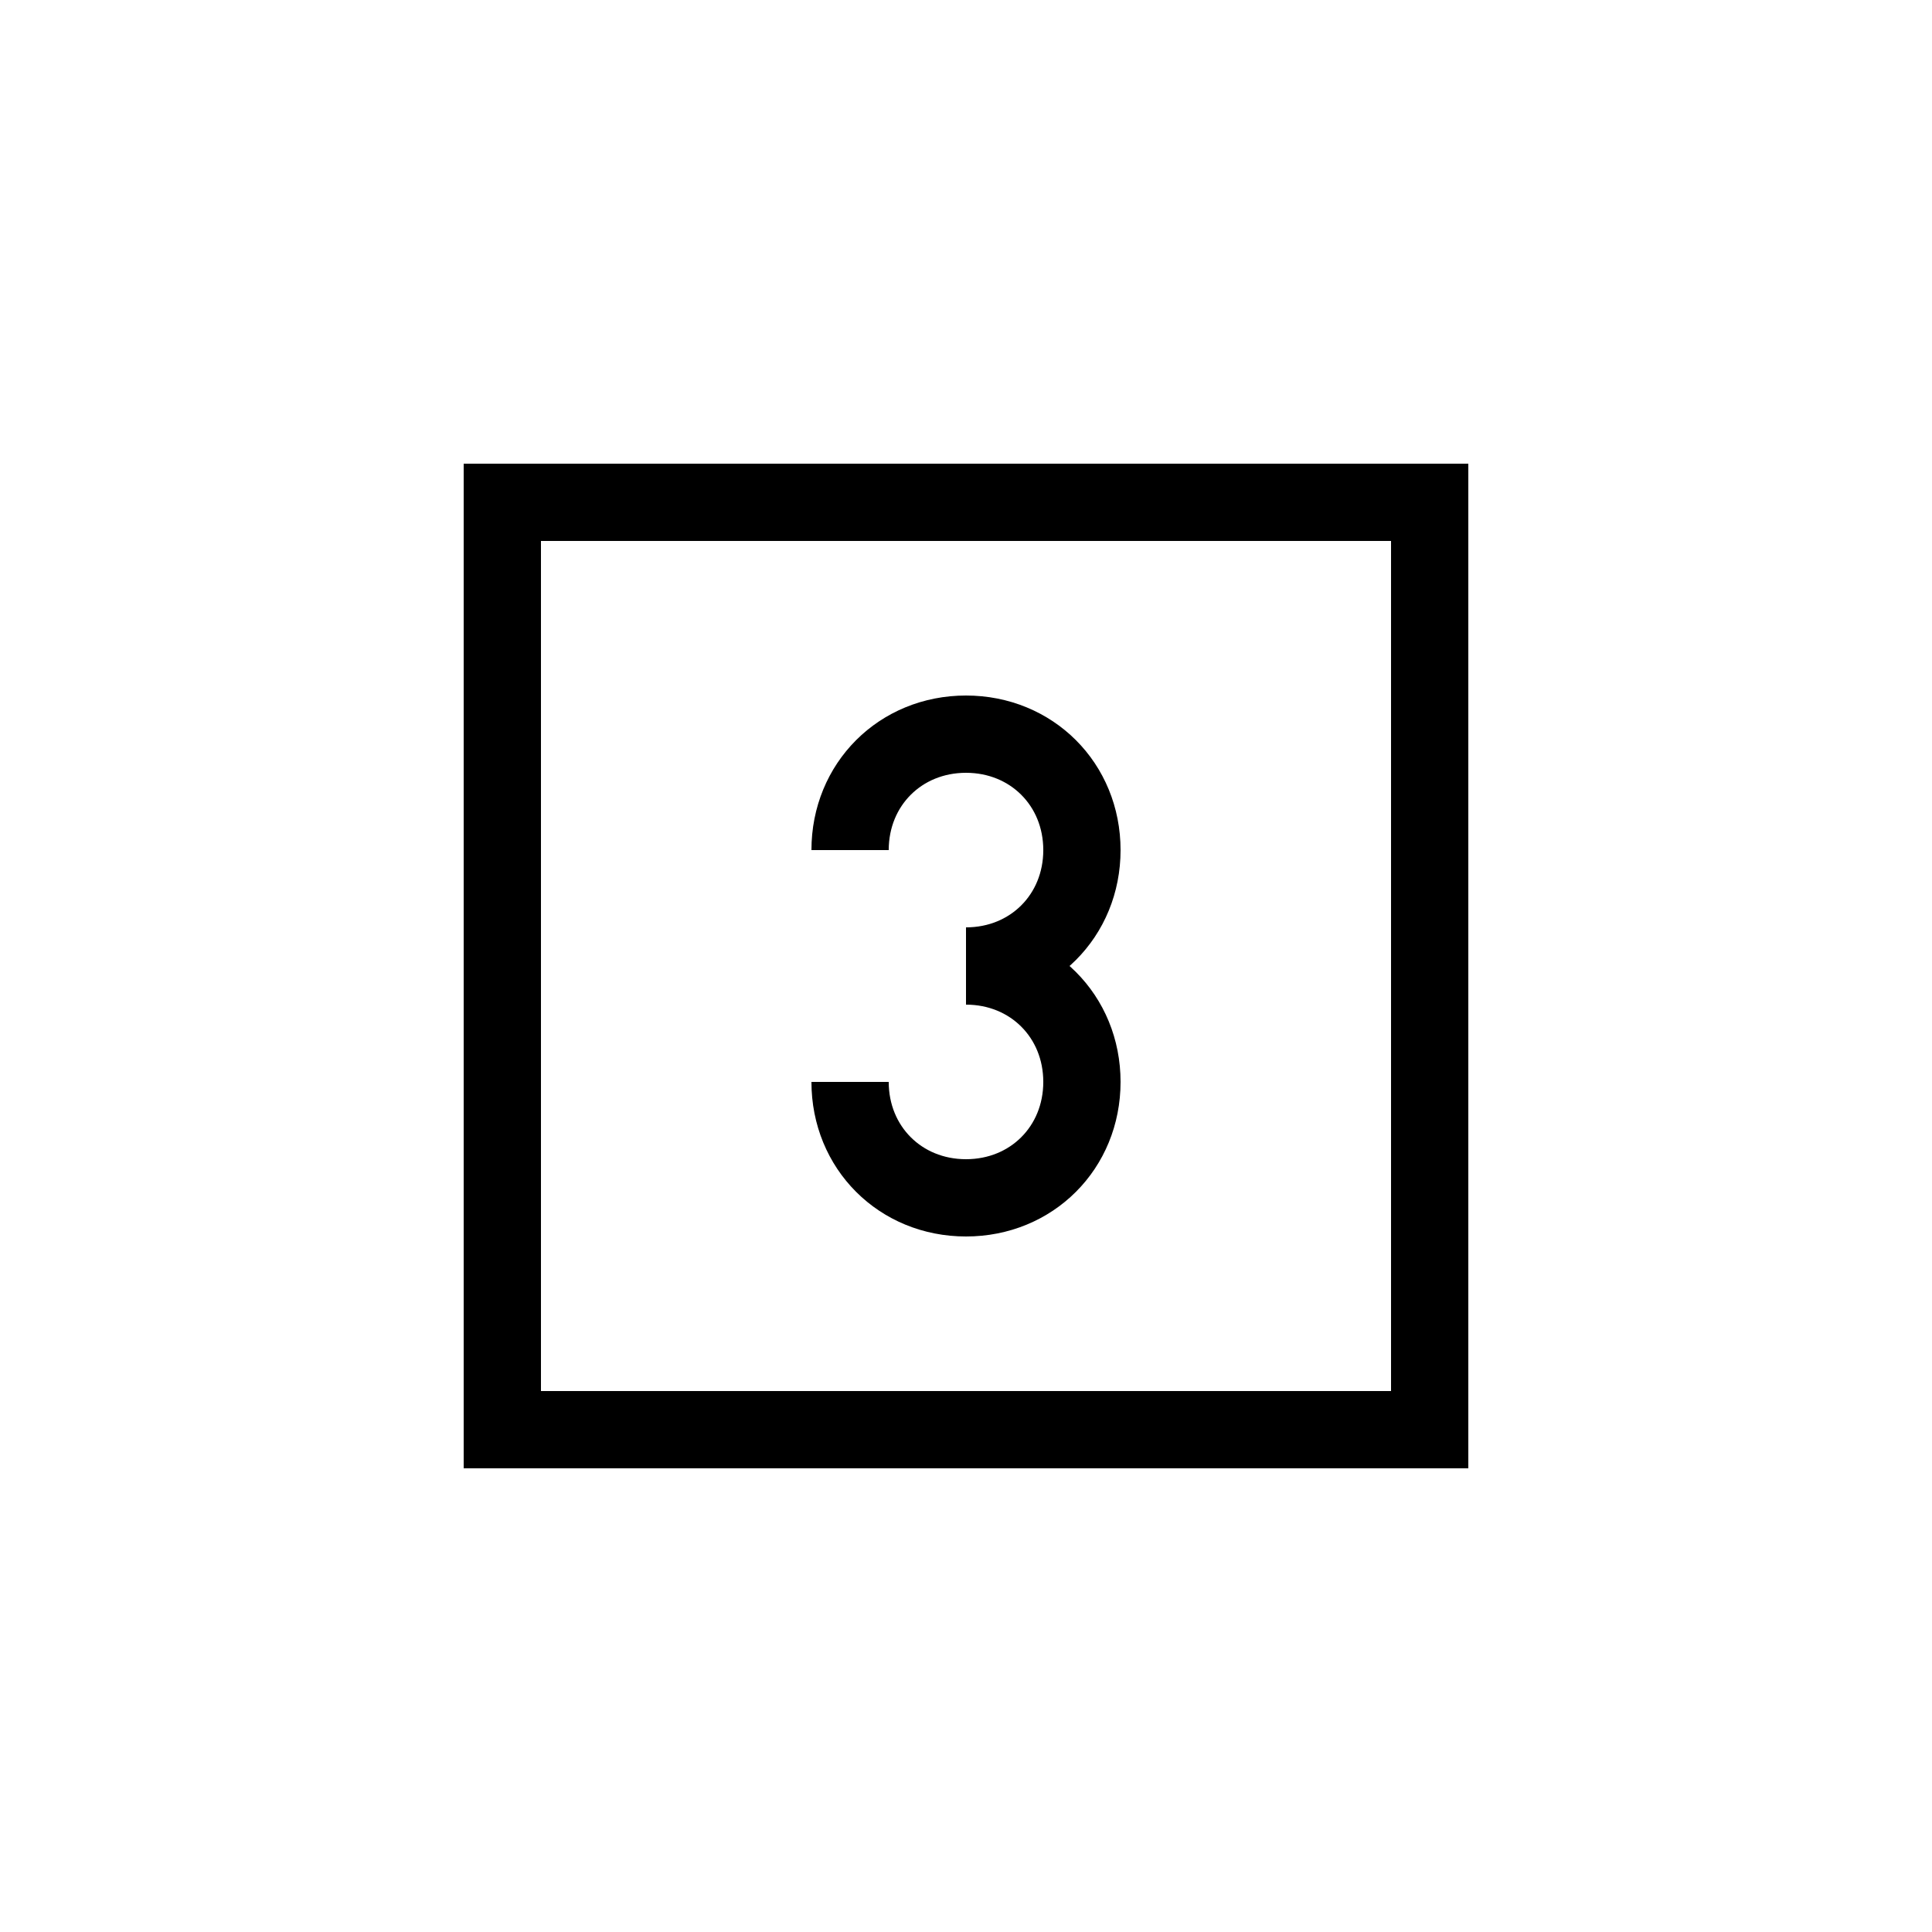
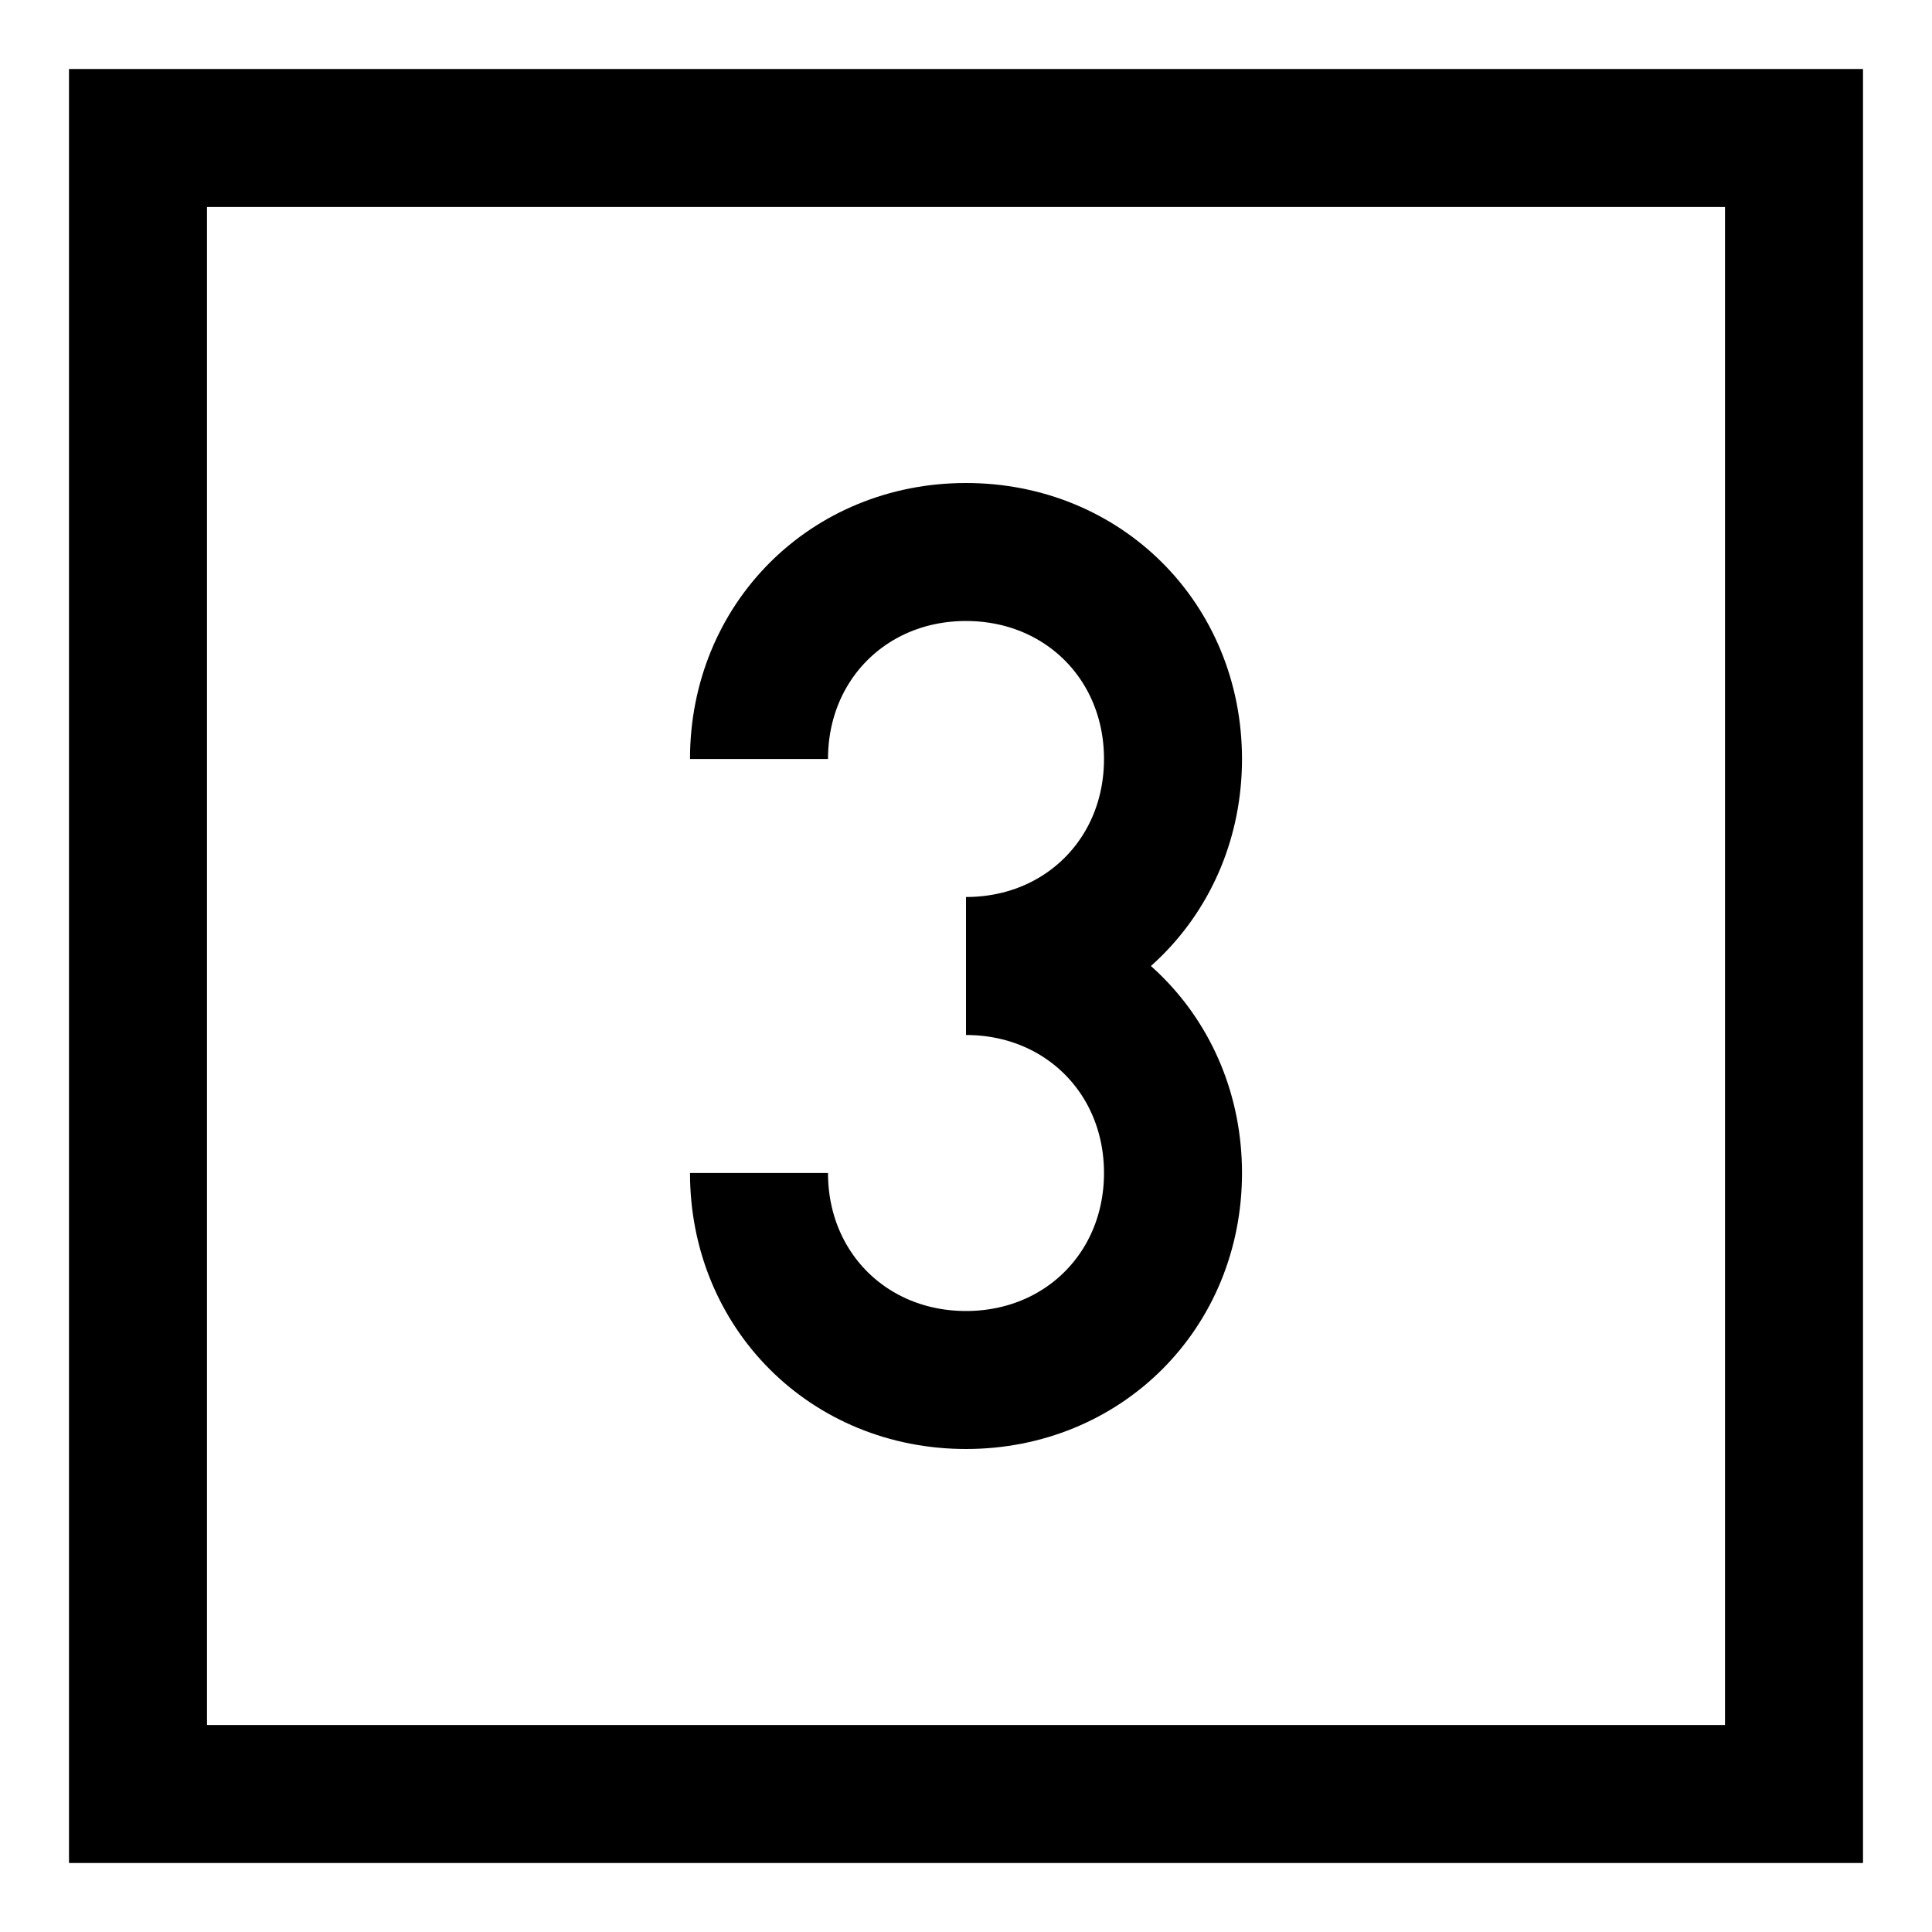
- <svg xmlns="http://www.w3.org/2000/svg" version="1.1" id="Layer_1" x="0px" y="0px" viewBox="0 0 50 50" style="enable-background:new 0 0 50 50;" xml:space="preserve">
+ <svg xmlns="http://www.w3.org/2000/svg" version="1.1" id="Layer_1" x="0px" y="0px" viewBox="11 11 28 28" style="enable-background:new 0 0 50 50;" xml:space="preserve">
  <style type="text/css">
- 	.st0{fill:none;stroke:#000000;stroke-width:2;stroke-miterlimit:10;}
+ 	.st0_D9{fill:none;stroke:#000000;stroke-width:2;stroke-miterlimit:10;}
</style>
-   <rect x="13" y="13" class="st0" width="24" height="24" />
-   <path class="st0" d="M22,22c0-1.7,1.3-3,3-3s3,1.3,3,3s-1.3,3-3,3c1.7,0,3,1.3,3,3s-1.3,3-3,3s-3-1.3-3-3" />
+   <rect x="13" y="13" class="st0_D9" width="24" height="24" />
+   <path class="st0_D9" d="M22,22c0-1.7,1.3-3,3-3s3,1.3,3,3s-1.3,3-3,3c1.7,0,3,1.3,3,3s-1.3,3-3,3s-3-1.3-3-3" />
</svg>
